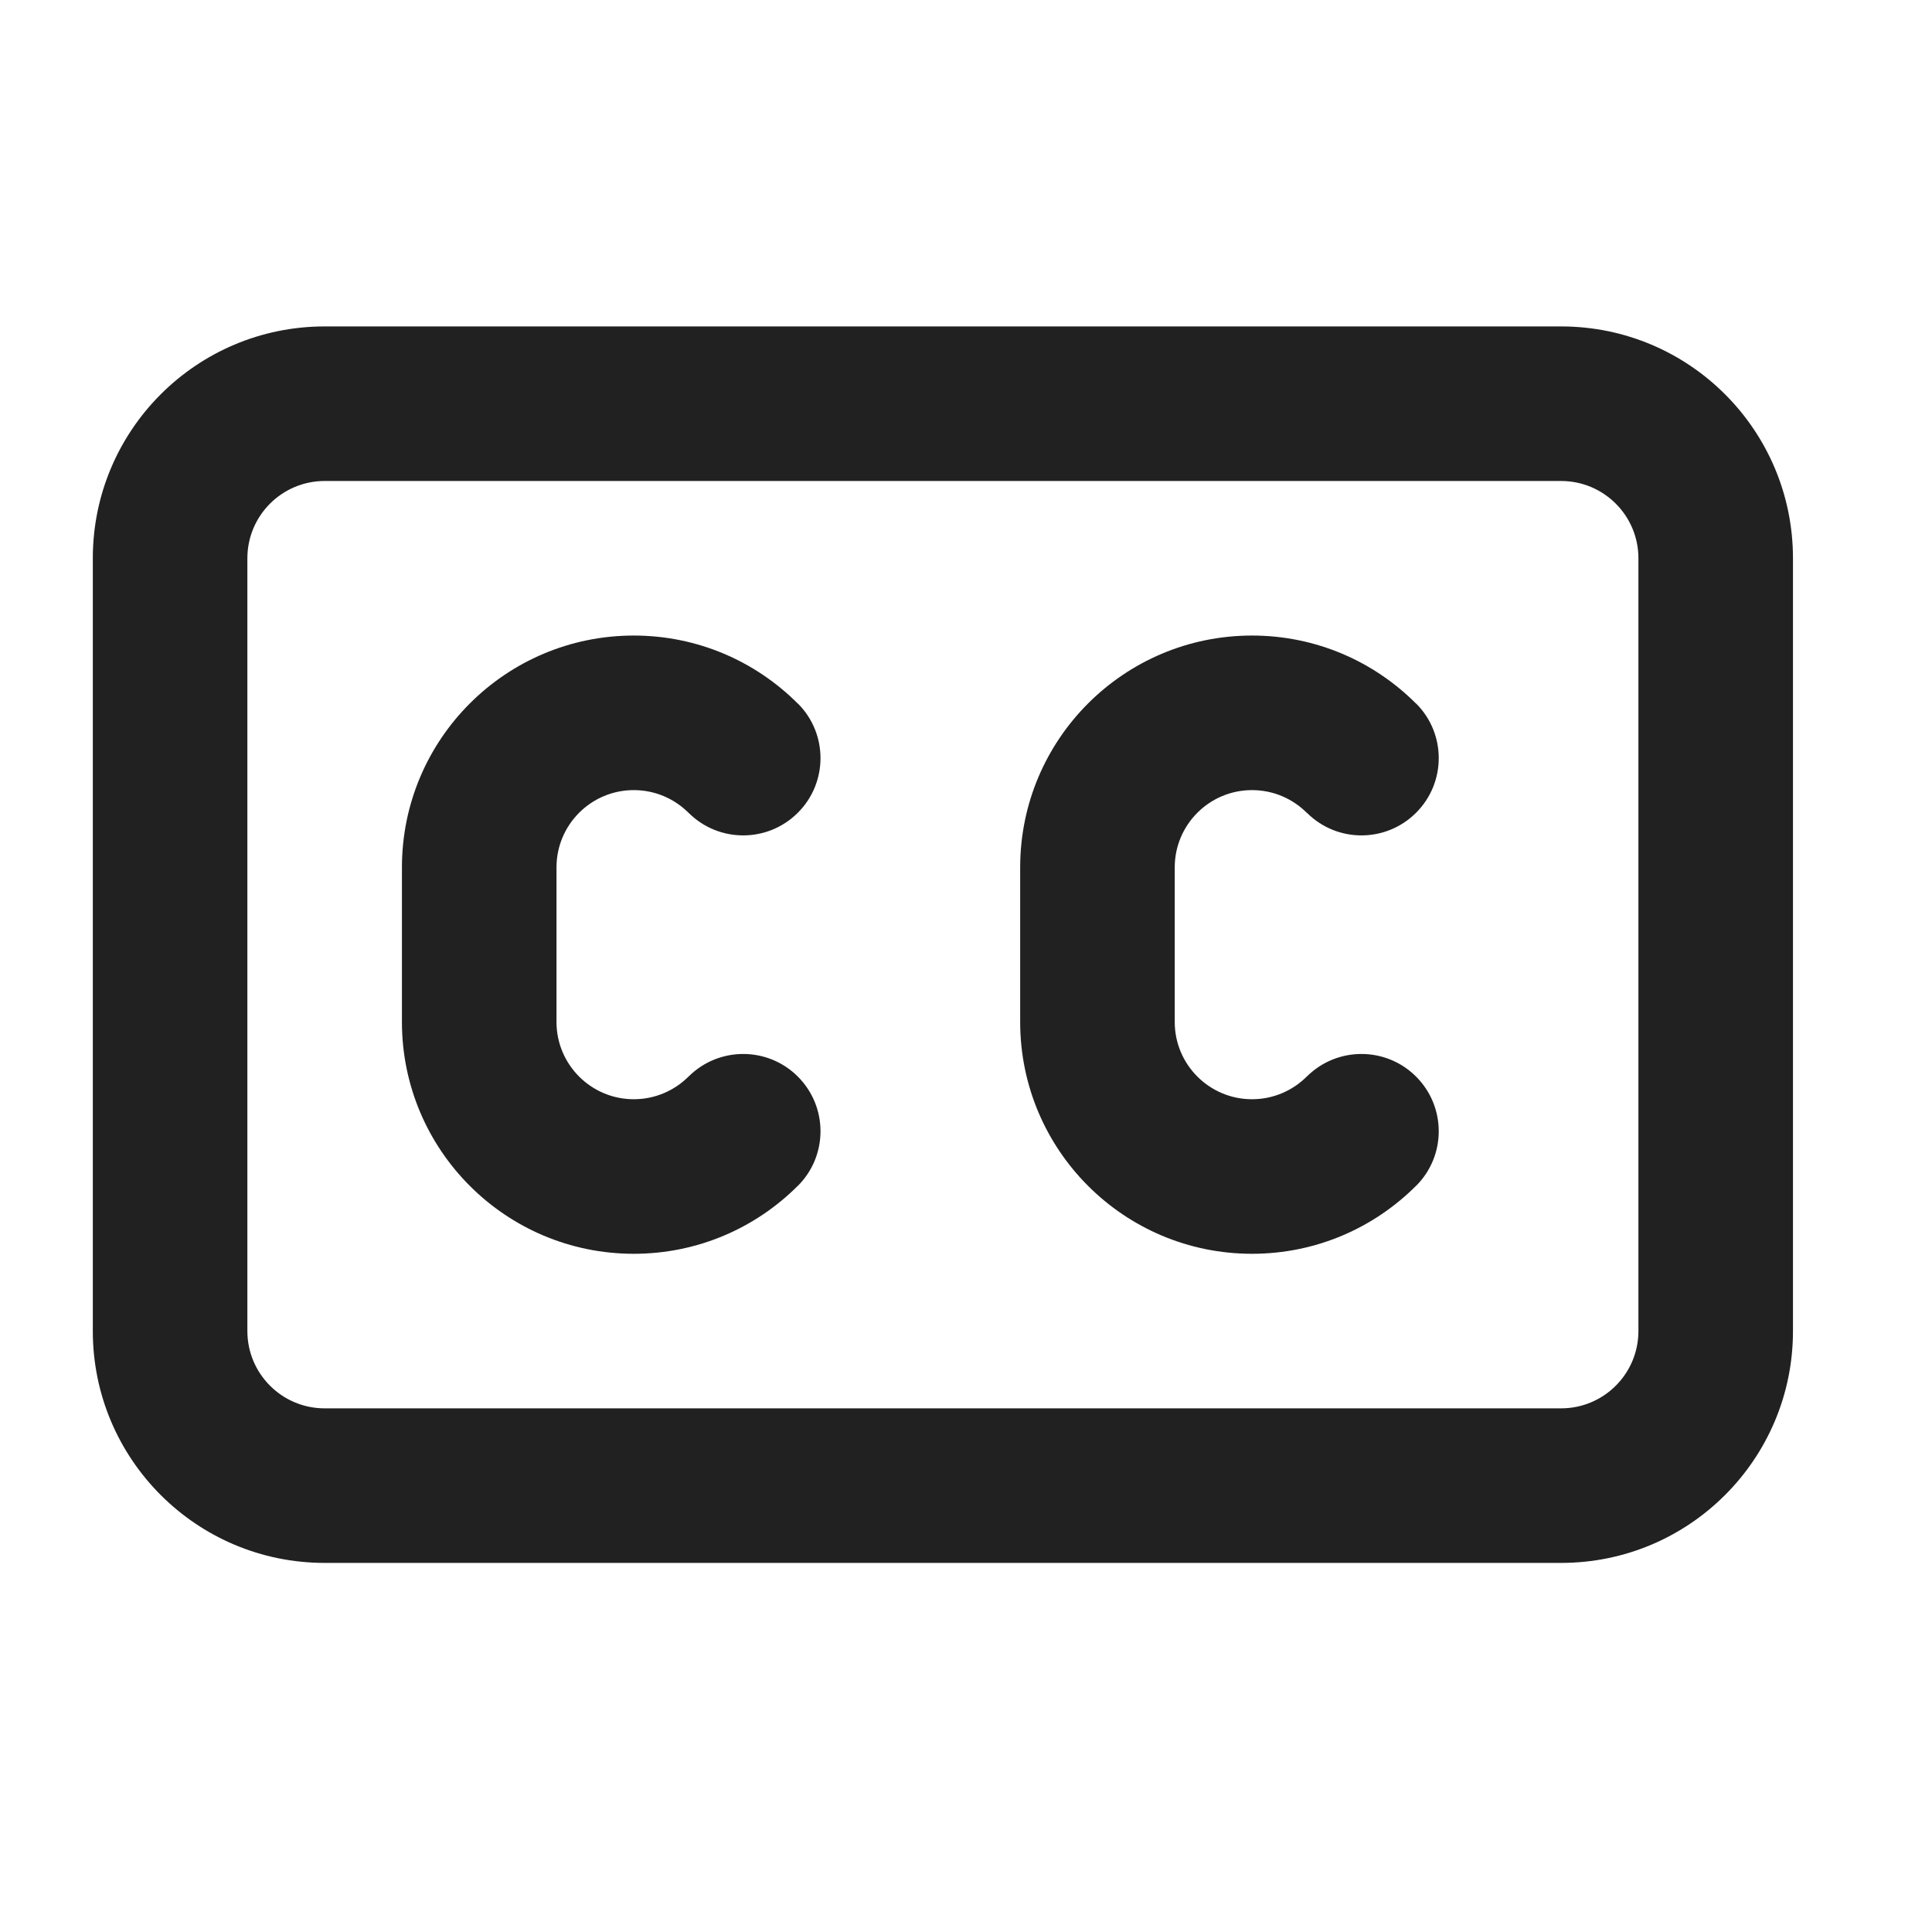
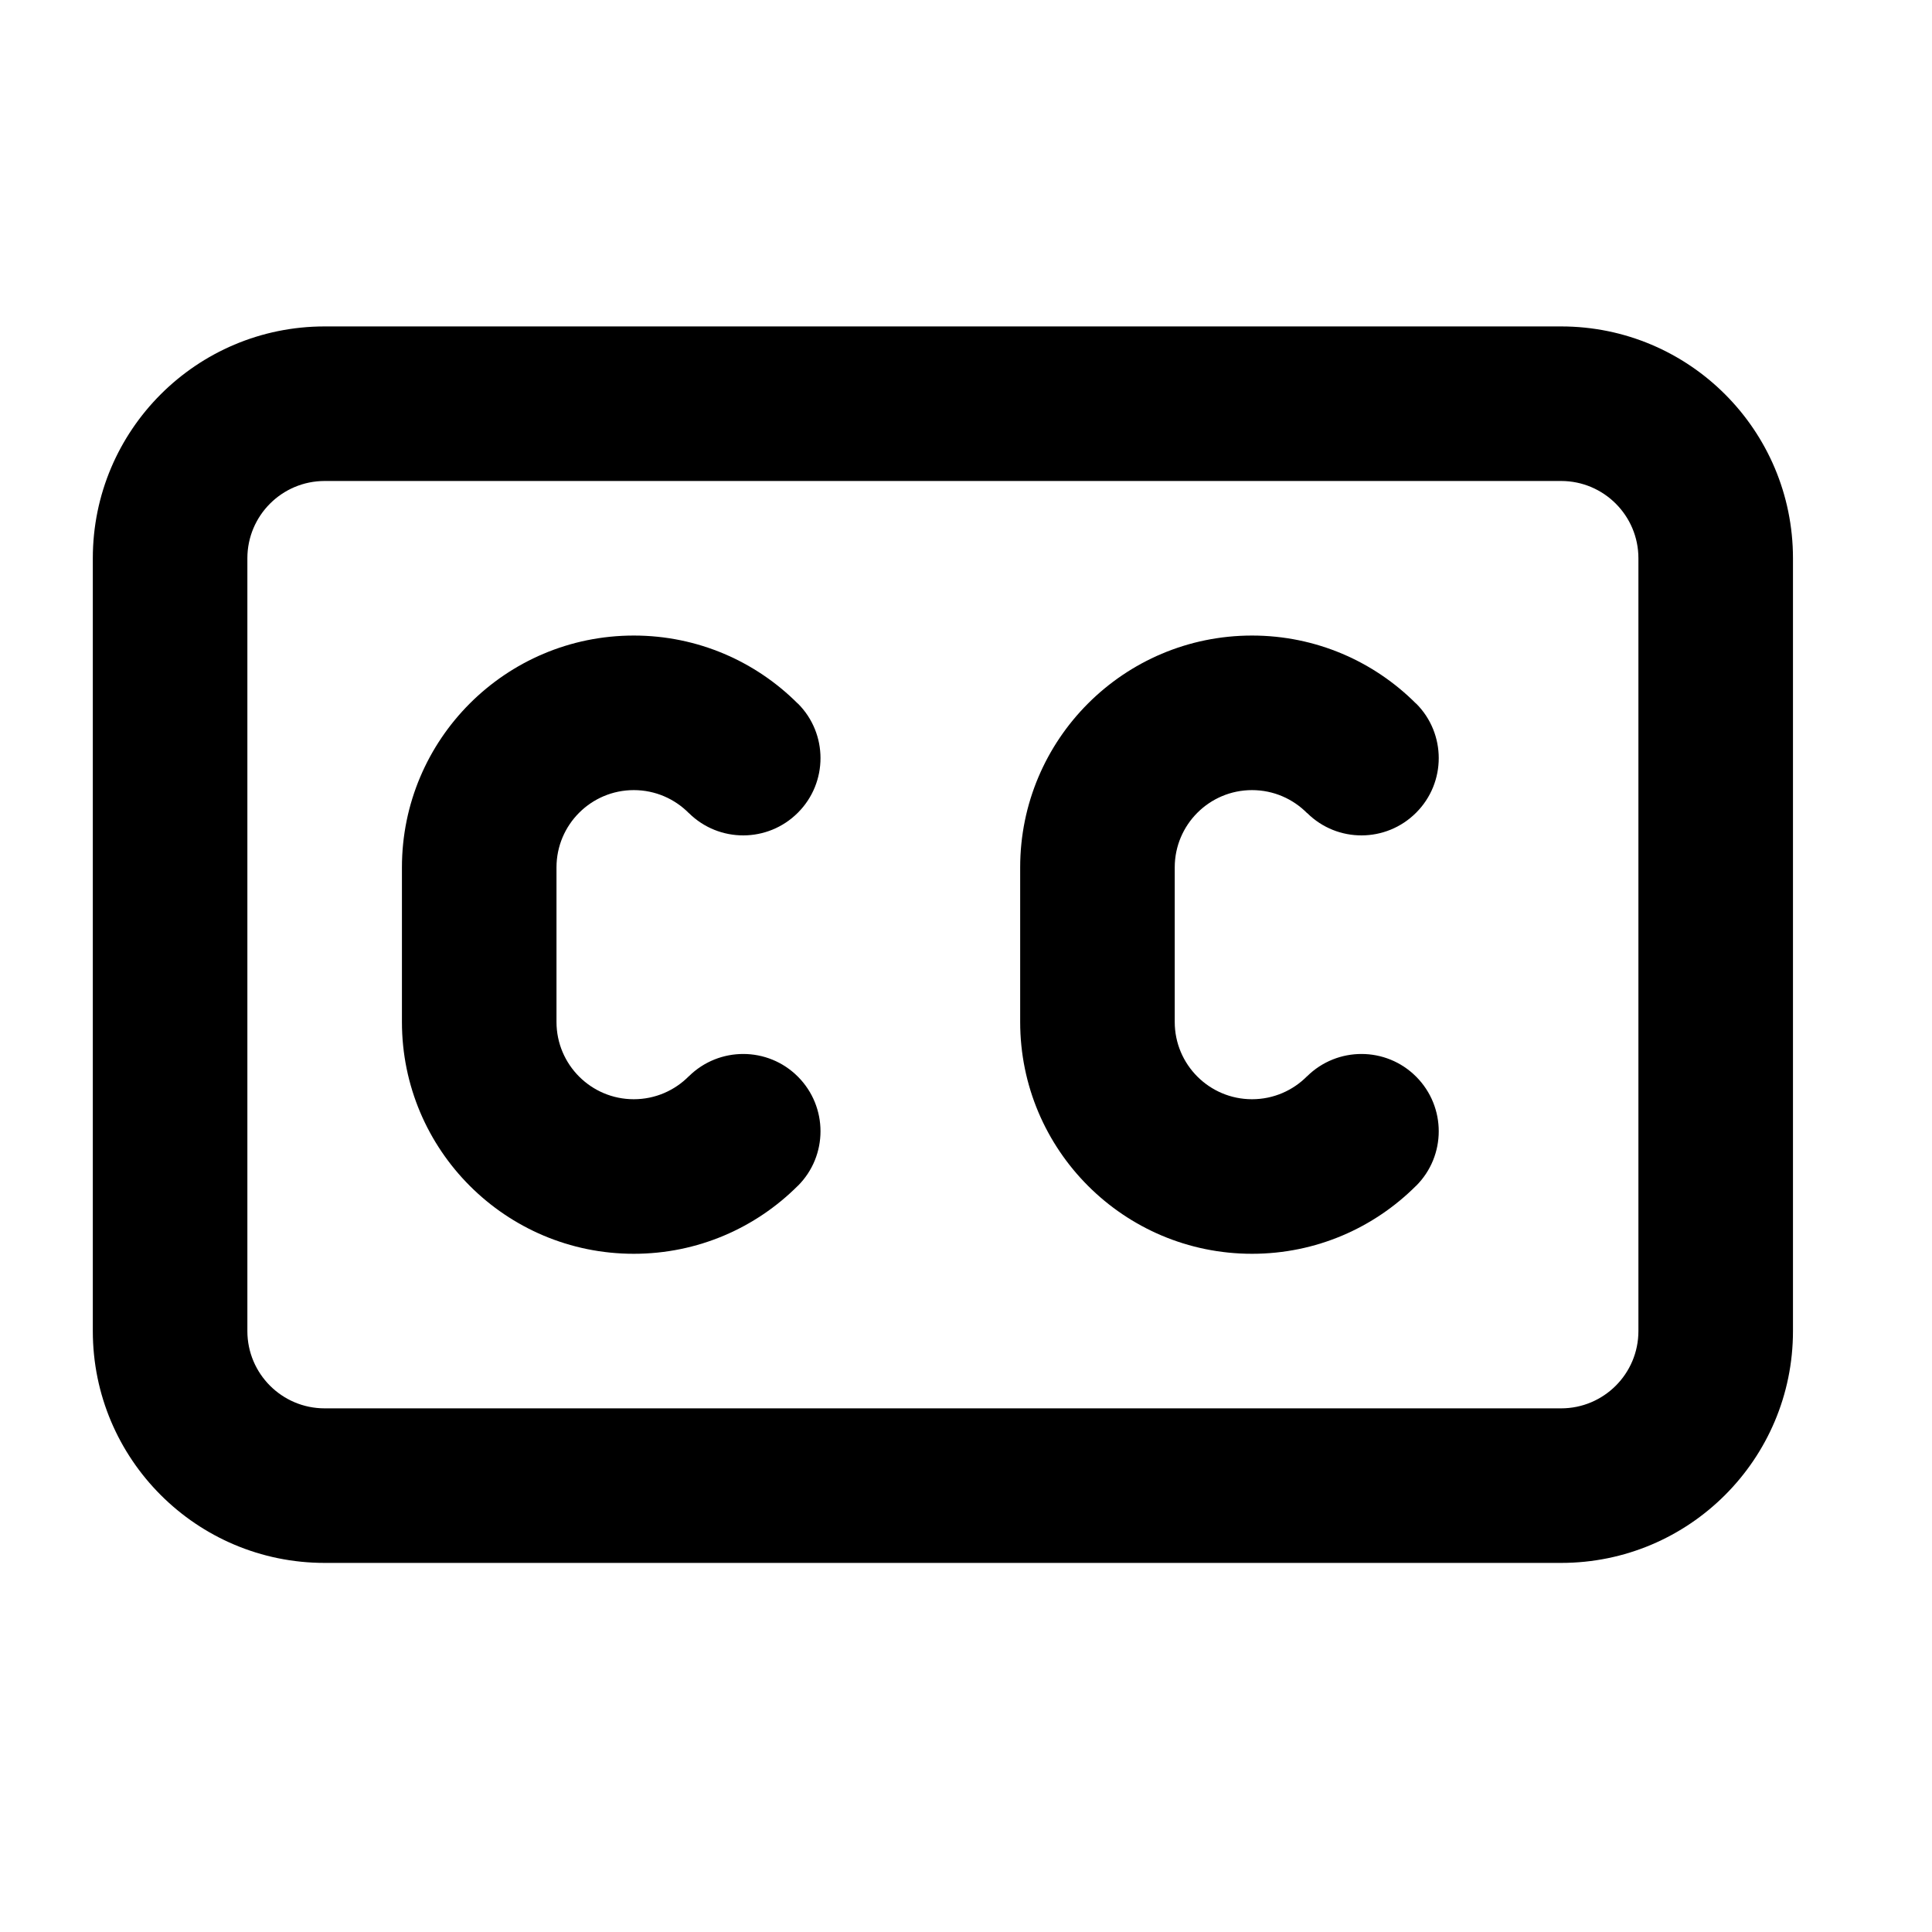
<svg xmlns="http://www.w3.org/2000/svg" width="25" height="25" viewBox="0 0 25 25" fill="none">
-   <path d="M5.201 11.224C5.201 9.567 6.544 8.224 8.201 8.224C9.03 8.224 9.78 8.56 10.323 9.104L10.324 9.103C10.715 9.493 10.715 10.127 10.324 10.517C9.935 10.906 9.305 10.908 8.914 10.521L8.914 10.522C8.732 10.338 8.48 10.224 8.201 10.224C7.649 10.224 7.201 10.672 7.201 11.224V13.224C7.201 13.776 7.649 14.224 8.201 14.224C8.48 14.224 8.732 14.11 8.914 13.926L8.914 13.927C9.305 13.541 9.935 13.542 10.324 13.931C10.715 14.322 10.715 14.955 10.324 15.345L10.323 15.345C9.78 15.888 9.03 16.224 8.201 16.224C6.544 16.224 5.201 14.881 5.201 13.224V11.224Z" fill="#212121" />
-   <path d="M16.201 8.224C14.544 8.224 13.201 9.567 13.201 11.224V13.224C13.201 14.881 14.544 16.224 16.201 16.224C17.03 16.224 17.78 15.888 18.323 15.345L18.324 15.345C18.715 14.955 18.715 14.322 18.324 13.931C17.935 13.542 17.305 13.541 16.914 13.927L16.914 13.926C16.732 14.11 16.48 14.224 16.201 14.224C15.649 14.224 15.201 13.776 15.201 13.224V11.224C15.201 10.672 15.649 10.224 16.201 10.224C16.48 10.224 16.732 10.338 16.914 10.522L16.915 10.521C17.305 10.908 17.935 10.906 18.324 10.517C18.715 10.127 18.715 9.493 18.324 9.103L18.323 9.104C17.78 8.56 17.03 8.224 16.201 8.224Z" fill="#212121" />
-   <path d="M4.201 4.224C2.544 4.224 1.201 5.567 1.201 7.224V17.224C1.201 18.881 2.544 20.224 4.201 20.224H20.201C21.858 20.224 23.201 18.881 23.201 17.224V7.224C23.201 5.567 21.858 4.224 20.201 4.224H4.201ZM20.201 6.224C20.753 6.224 21.201 6.672 21.201 7.224V17.224C21.201 17.776 20.753 18.224 20.201 18.224H4.201C3.649 18.224 3.201 17.776 3.201 17.224V7.224C3.201 6.672 3.649 6.224 4.201 6.224H20.201Z" fill="#212121" />
+   <path d="M5.201 11.224C5.201 9.567 6.544 8.224 8.201 8.224C9.03 8.224 9.78 8.56 10.323 9.104L10.324 9.103C10.715 9.493 10.715 10.127 10.324 10.517C9.935 10.906 9.305 10.908 8.914 10.521L8.914 10.522C8.732 10.338 8.48 10.224 8.201 10.224C7.649 10.224 7.201 10.672 7.201 11.224V13.224C7.201 13.776 7.649 14.224 8.201 14.224C8.48 14.224 8.732 14.11 8.914 13.926L8.914 13.927C9.305 13.541 9.935 13.542 10.324 13.931C10.715 14.322 10.715 14.955 10.324 15.345L10.323 15.345C9.78 15.888 9.03 16.224 8.201 16.224C6.544 16.224 5.201 14.881 5.201 13.224V11.224Z" fill="currentColor" />
+   <path d="M16.201 8.224C14.544 8.224 13.201 9.567 13.201 11.224V13.224C13.201 14.881 14.544 16.224 16.201 16.224C17.03 16.224 17.78 15.888 18.323 15.345L18.324 15.345C18.715 14.955 18.715 14.322 18.324 13.931C17.935 13.542 17.305 13.541 16.914 13.927L16.914 13.926C16.732 14.11 16.48 14.224 16.201 14.224C15.649 14.224 15.201 13.776 15.201 13.224V11.224C15.201 10.672 15.649 10.224 16.201 10.224C16.48 10.224 16.732 10.338 16.914 10.522L16.915 10.521C17.305 10.908 17.935 10.906 18.324 10.517C18.715 10.127 18.715 9.493 18.324 9.103L18.323 9.104C17.78 8.56 17.03 8.224 16.201 8.224Z" fill="currentColor" />
+   <path d="M4.201 4.224C2.544 4.224 1.201 5.567 1.201 7.224V17.224C1.201 18.881 2.544 20.224 4.201 20.224H20.201C21.858 20.224 23.201 18.881 23.201 17.224V7.224C23.201 5.567 21.858 4.224 20.201 4.224H4.201ZM20.201 6.224C20.753 6.224 21.201 6.672 21.201 7.224V17.224C21.201 17.776 20.753 18.224 20.201 18.224H4.201C3.649 18.224 3.201 17.776 3.201 17.224V7.224C3.201 6.672 3.649 6.224 4.201 6.224H20.201Z" fill="currentColor" />
</svg>
